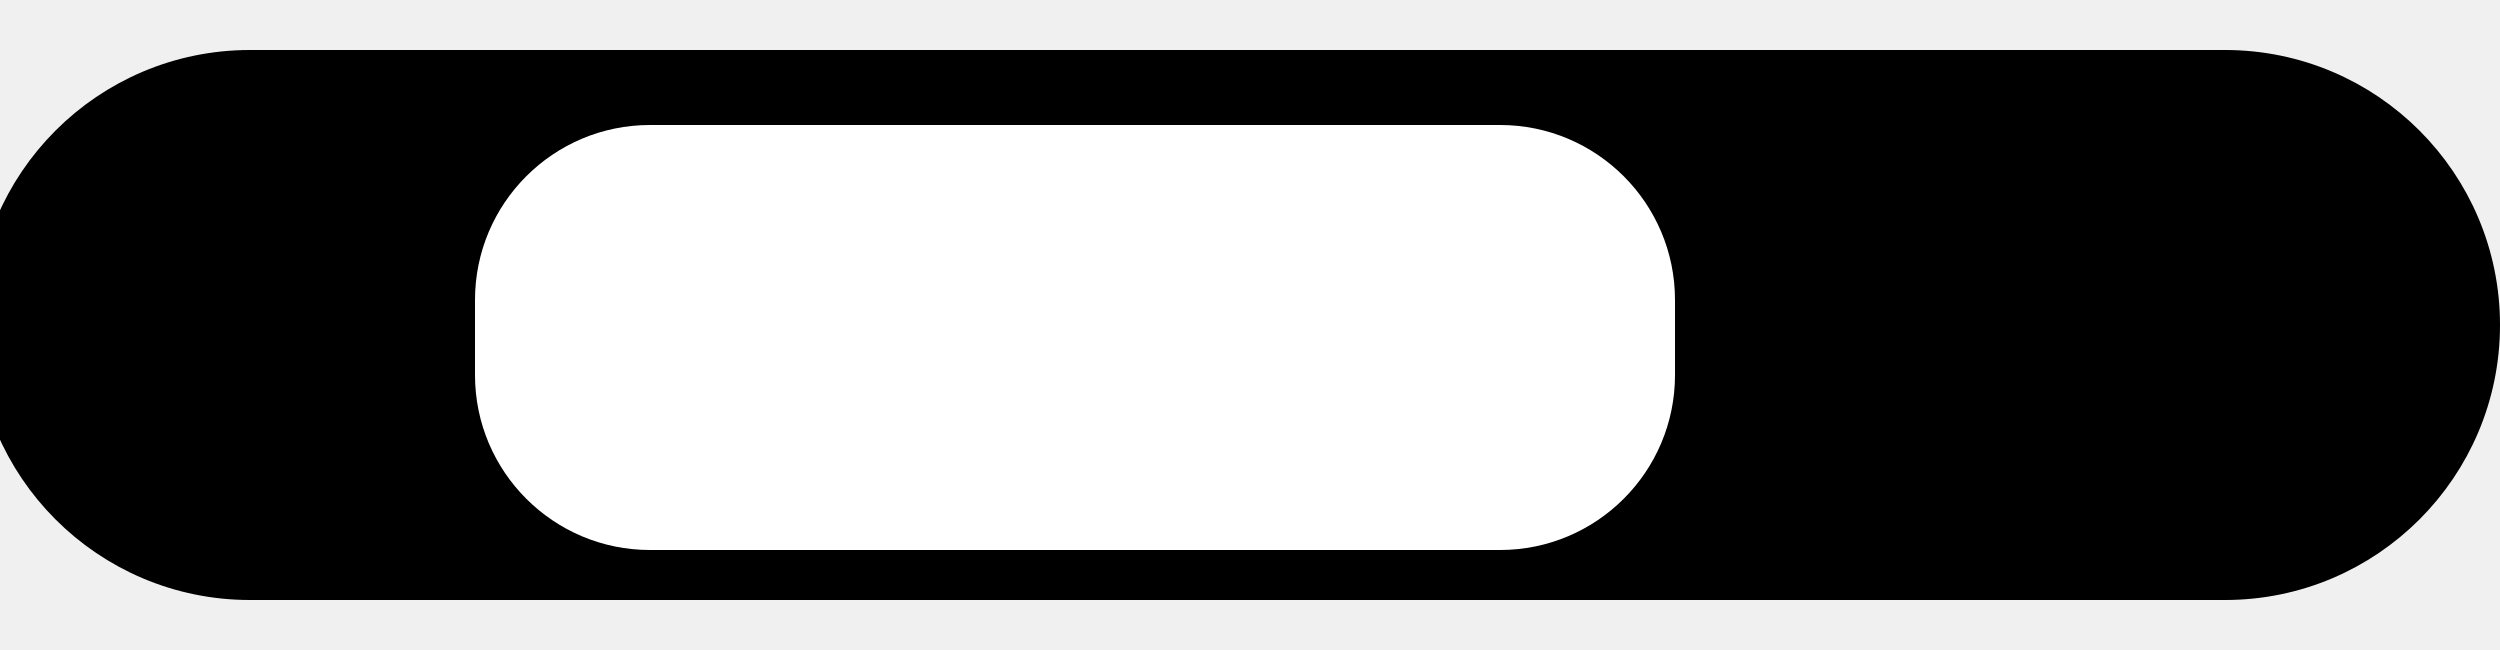
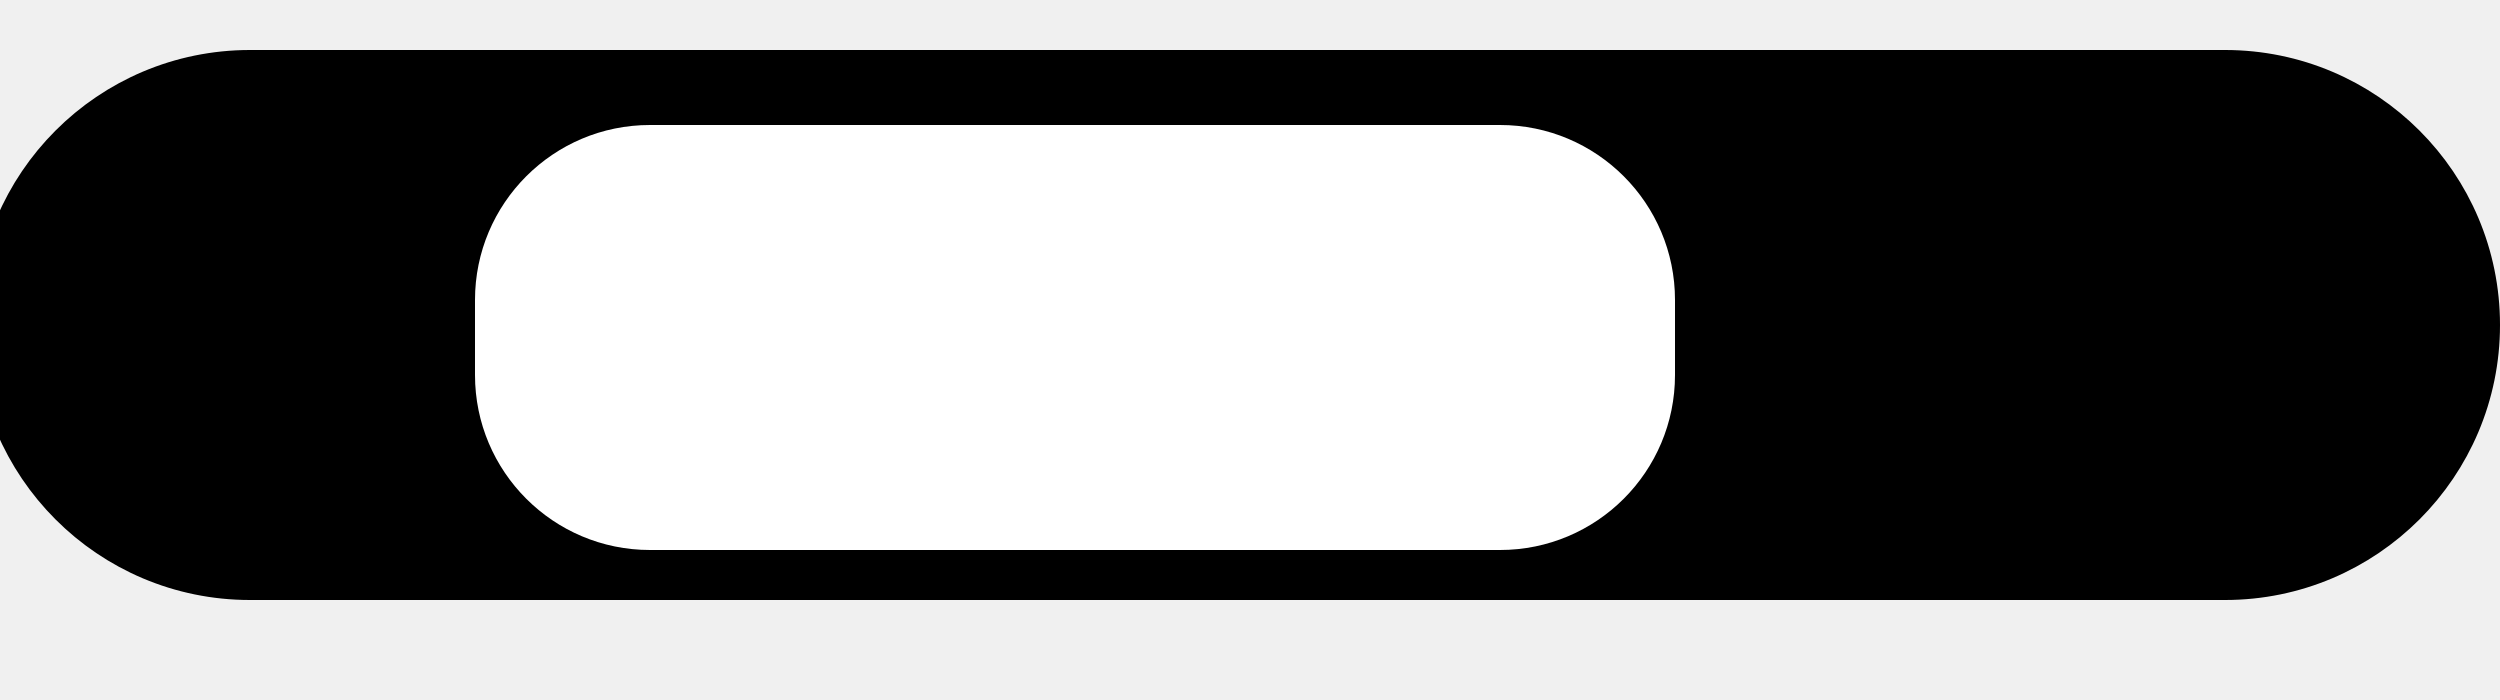
- <svg xmlns="http://www.w3.org/2000/svg" width="100" height="26" viewBox="0 0 100 26" version="1.1">
+ <svg xmlns="http://www.w3.org/2000/svg" width="100" height="28" viewBox="0 0 100 28" version="1.1">
  <defs>
    <linearGradient id="popupshade" x1="0%" y1="0%" x2="0%" y2="100%">
      <stop offset="0%" class="urlbarstart-from-color" />
      <stop offset="100%" class="urlbarstart-to-color" />
    </linearGradient>
    <linearGradient id="popupshade2" x1="0%" y1="0%" x2="0%" y2="100%">
      <stop offset="0%" class="urlbarstart-to-color" />
      <stop offset="100%" class="urlbarstart-from-color" />
    </linearGradient>
  </defs>
  <rect x="0" y="3" rx="10" ry="10" width="99" height="20" style="fill:url(#popupshade2)" />
  <rect x="0" y="3" rx="10" ry="10" width="99" height="20" style="stroke-width:2px;stroke:url(#popupshade);fill:none" />
  <rect x="19" y="5" rx="7" ry="7" width="48" height="17" style="fill:white" />
</svg>
